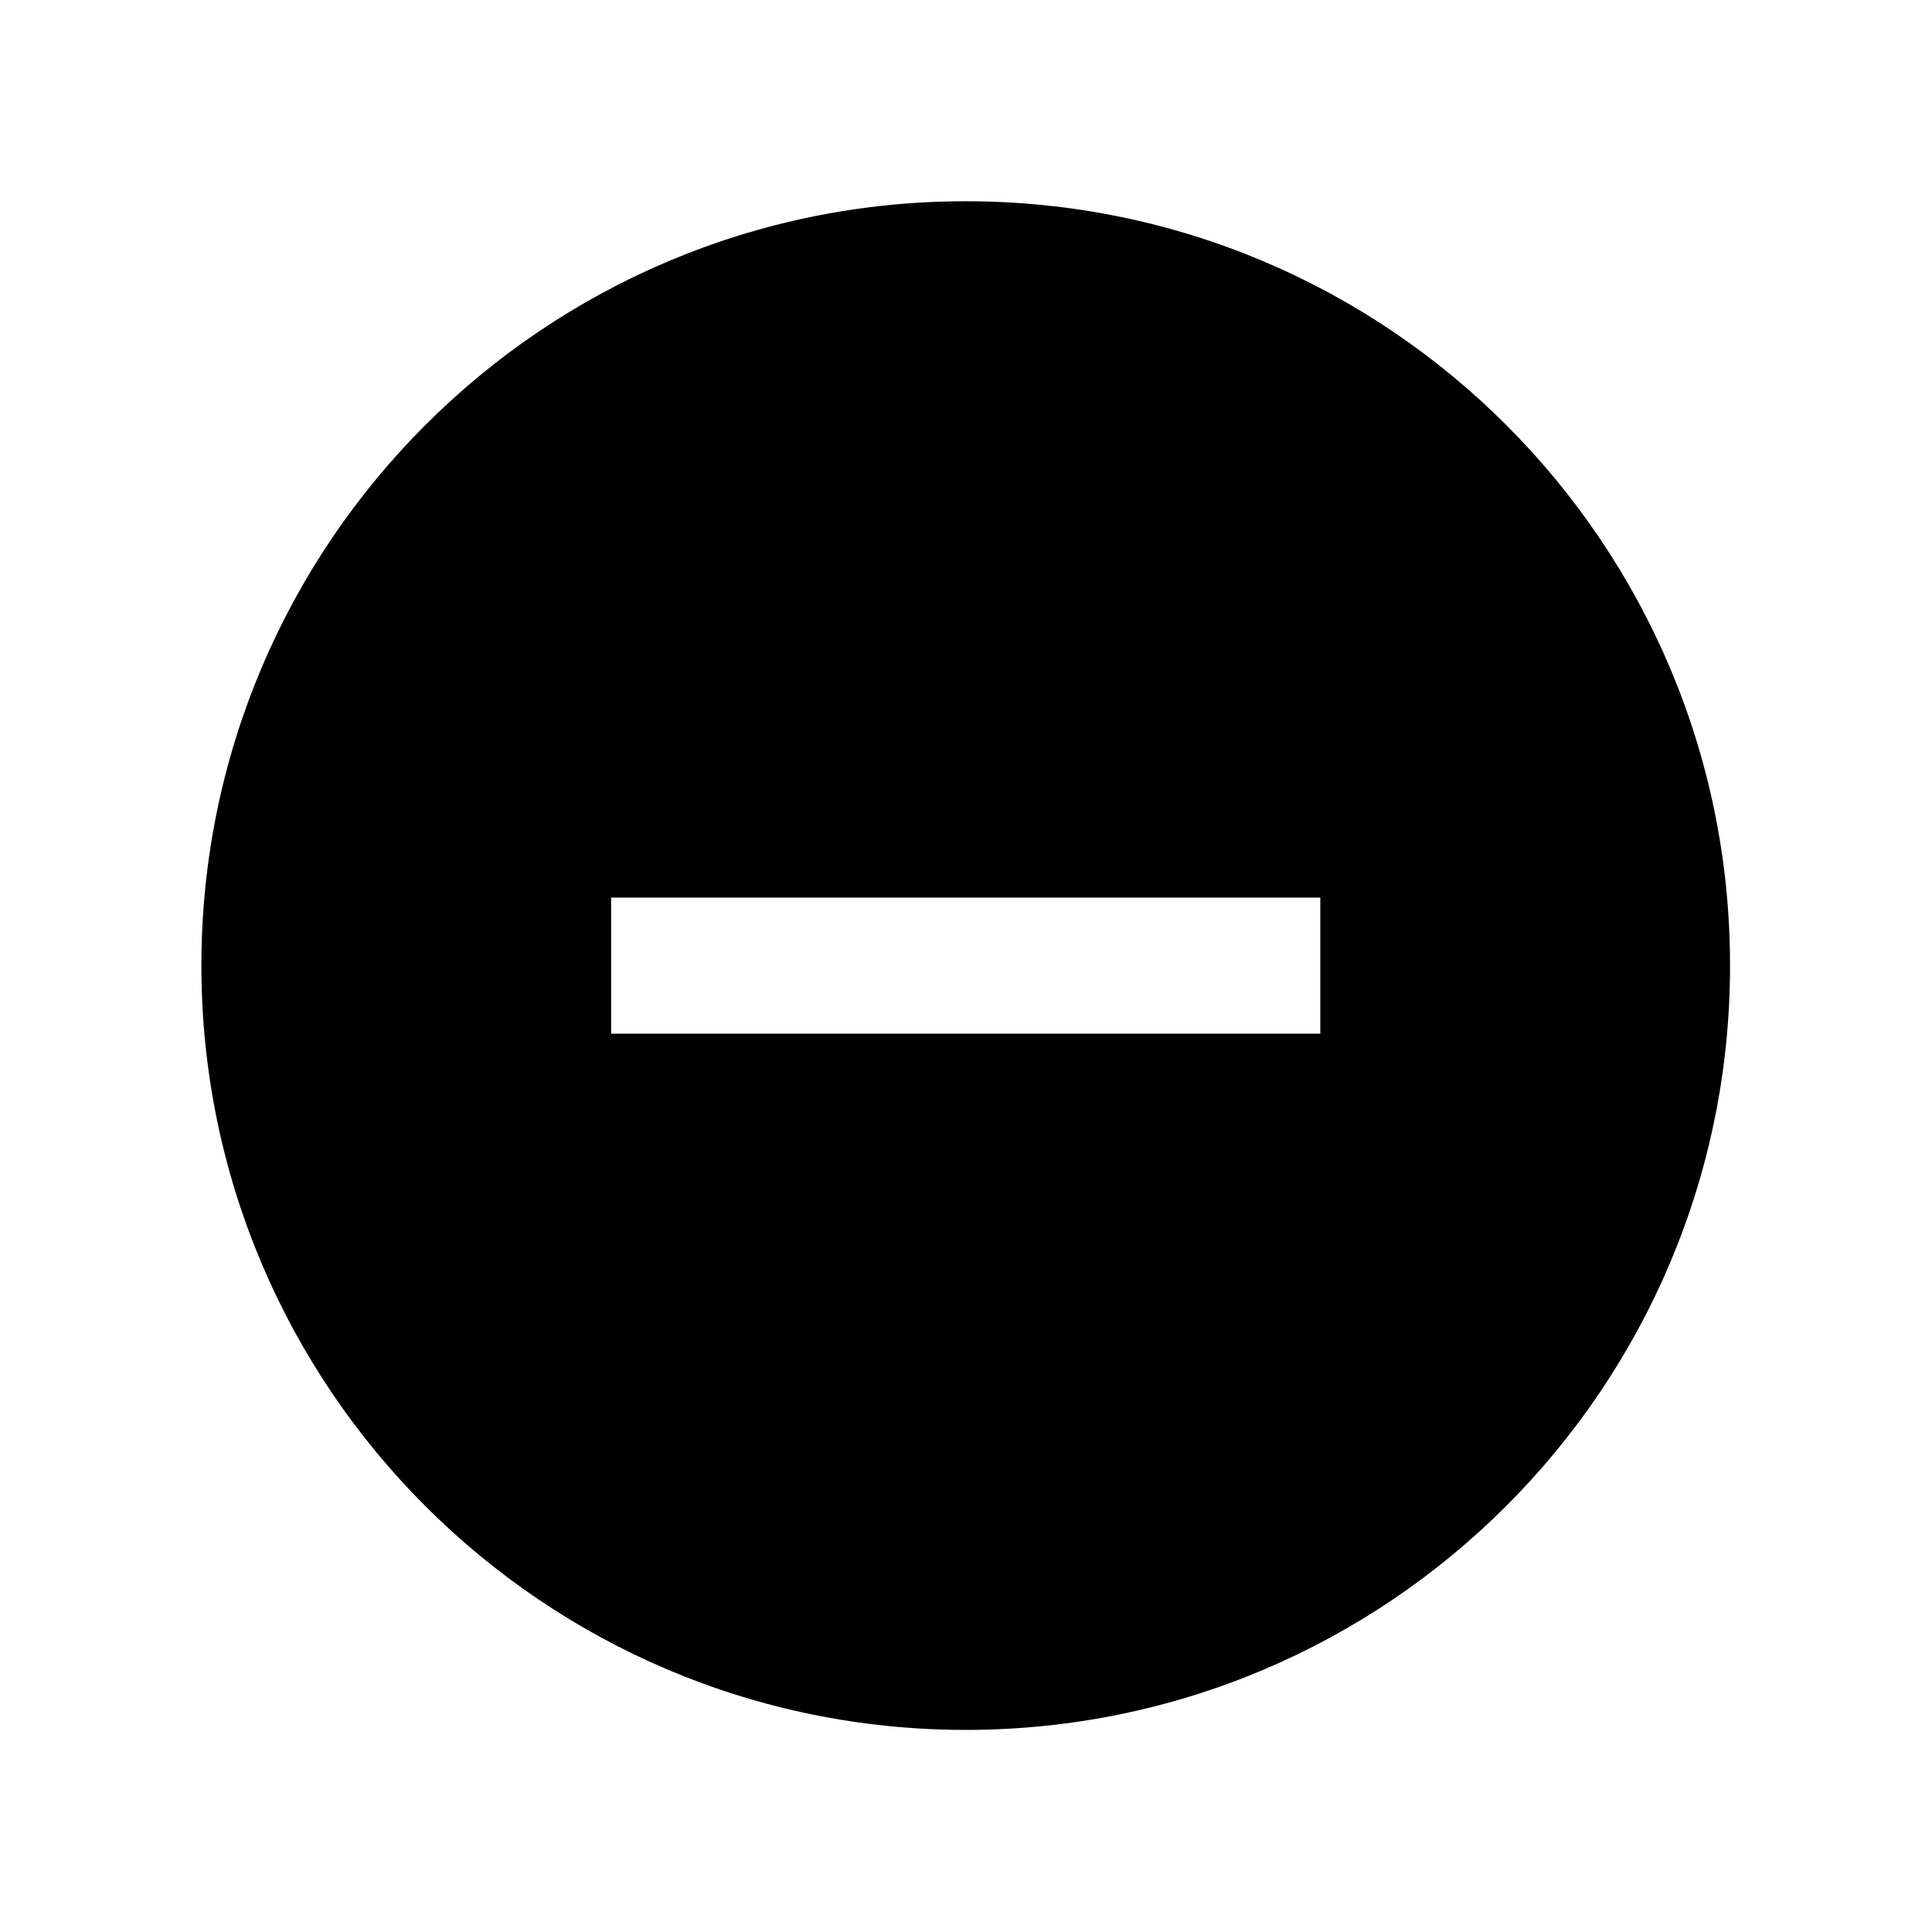
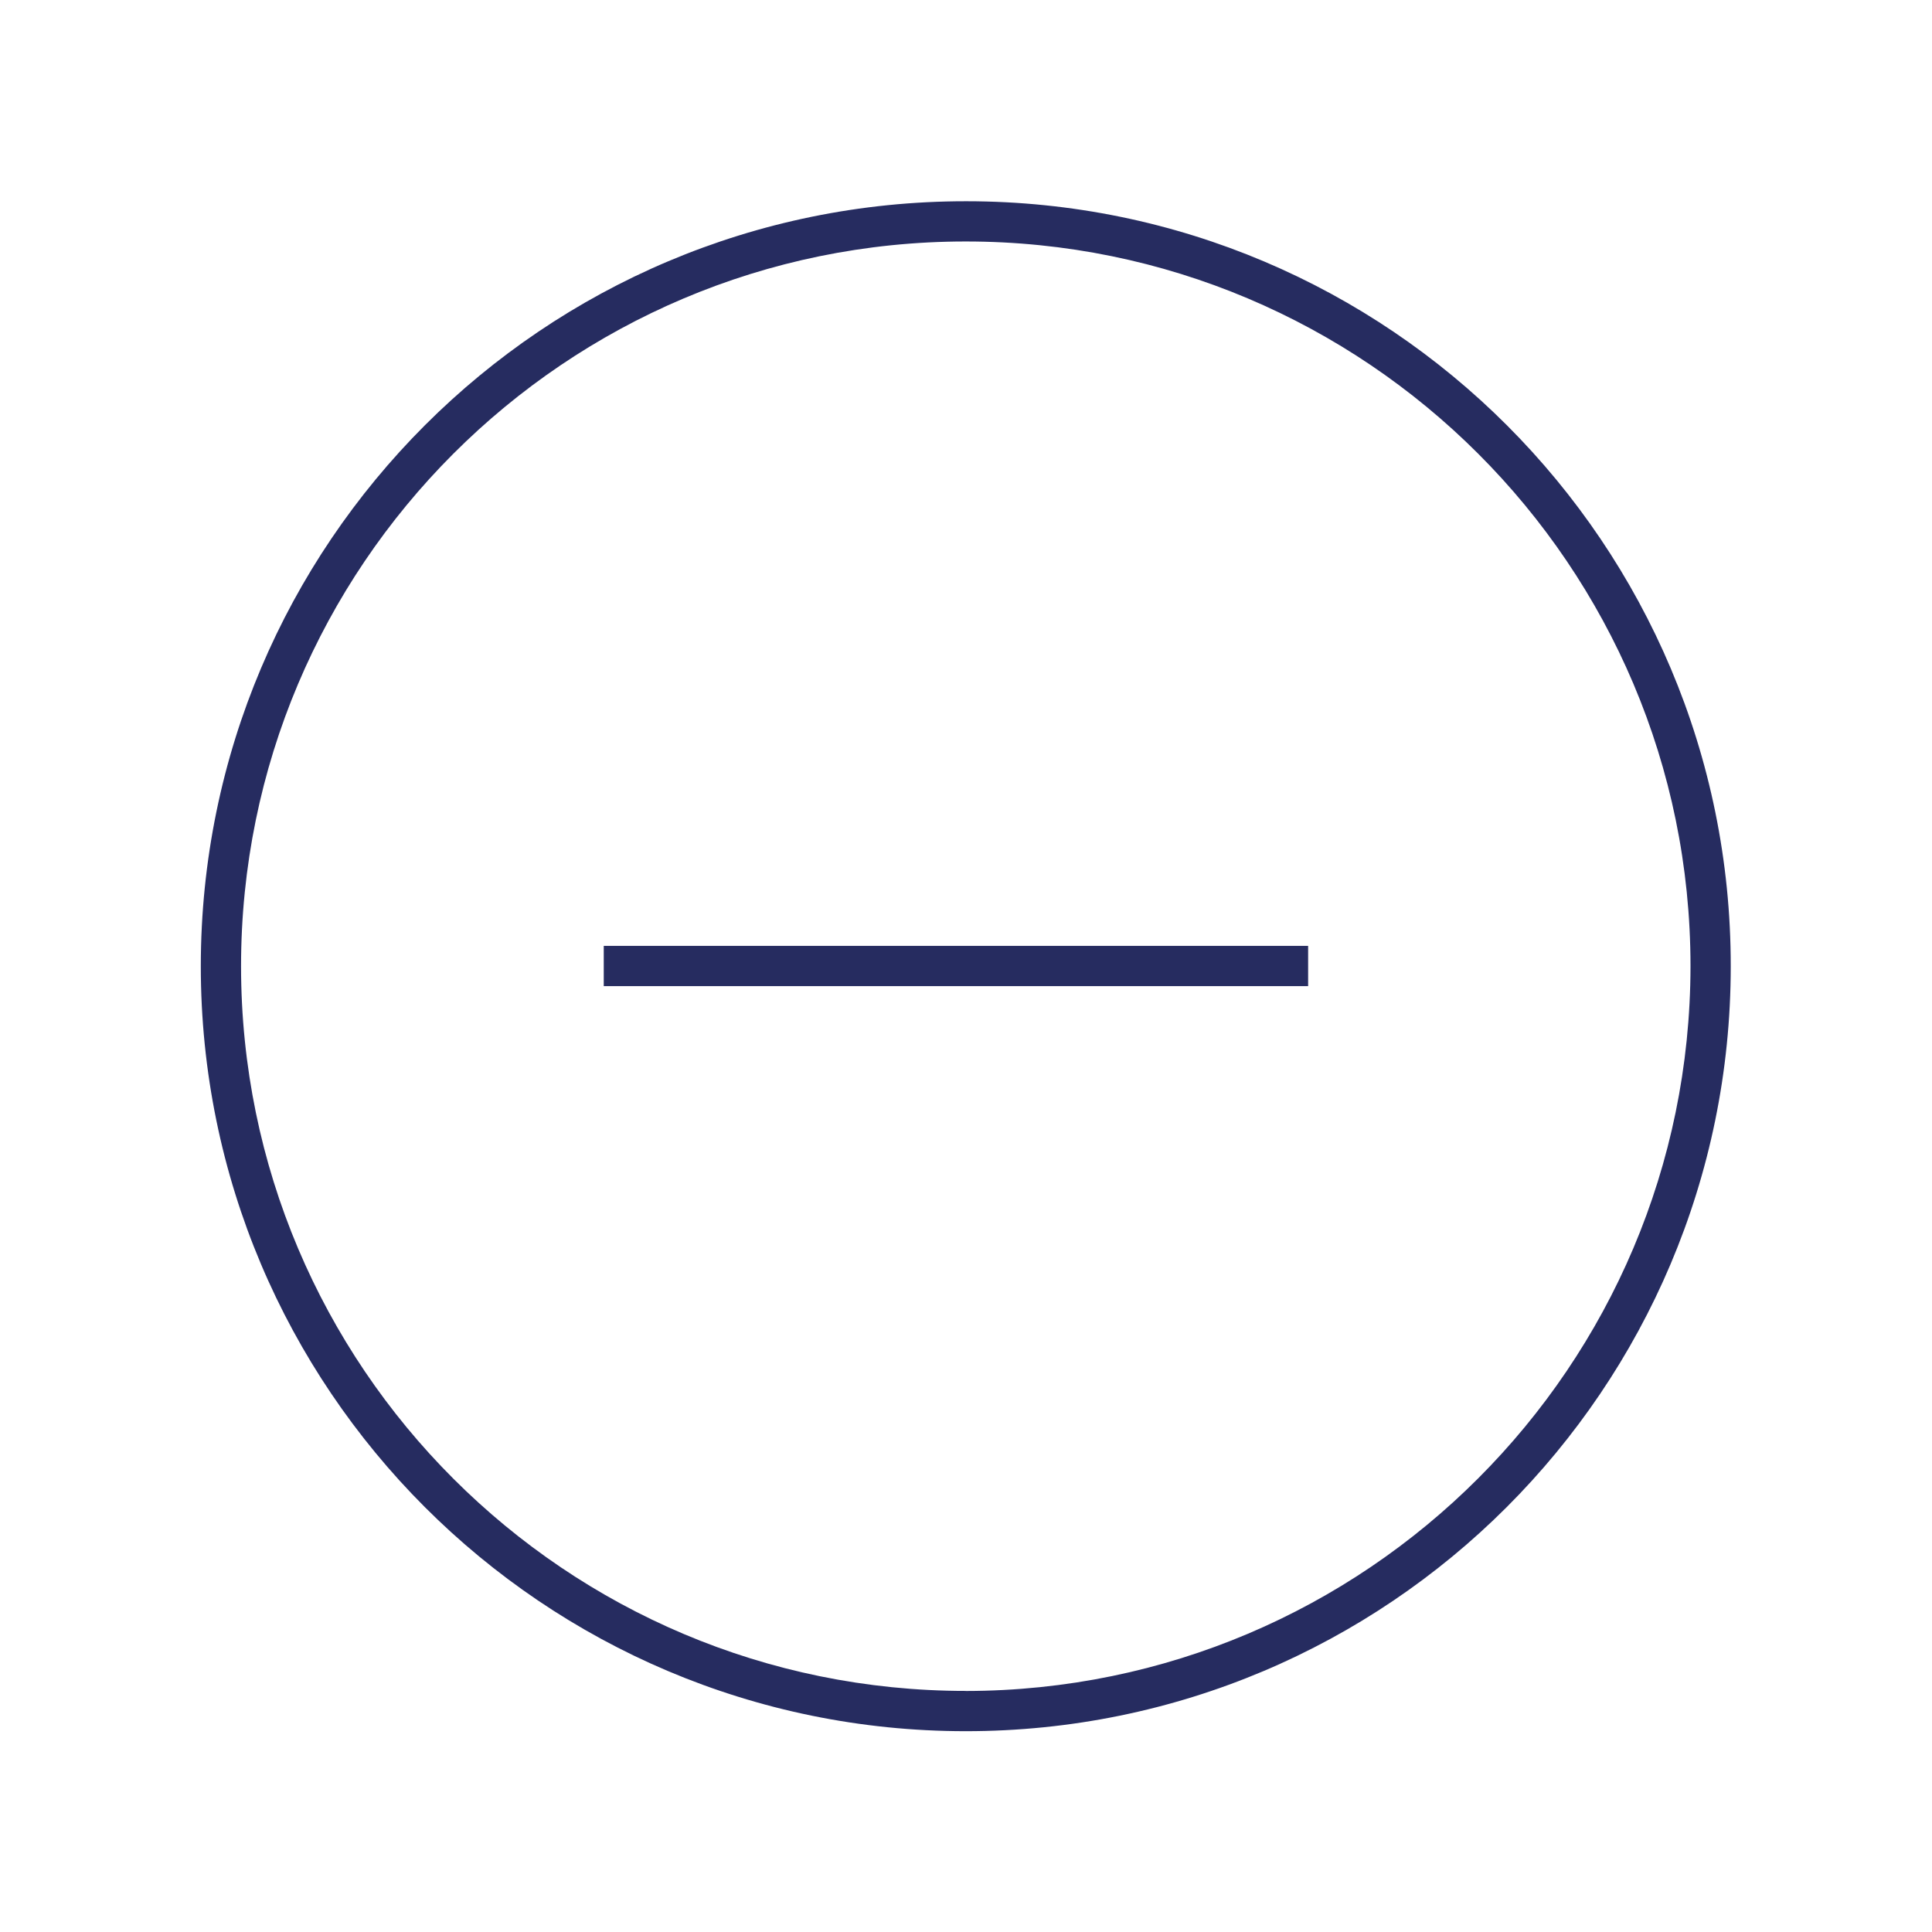
<svg xmlns="http://www.w3.org/2000/svg" width="96" height="96" xml:space="preserve" overflow="hidden">
  <g>
-     <path d="M47.986 10C27.011 10 10.007 27.004 10.007 47.979 10.007 68.954 27.011 85.958 47.986 85.958 68.961 85.958 85.965 68.954 85.965 47.979 85.965 47.978 85.965 47.977 85.965 47.976 85.972 27.01 68.981 10.007 48.015 10 48.005 10 47.996 10 47.986 10ZM65.605 51.36 30.367 51.36 30.367 44.6 65.605 44.6Z" />
+     <path d="M48 10C27.007 9.994 9.984 27.007 9.978 48 9.972 68.993 26.985 86.016 47.978 86.022 68.971 86.028 85.994 69.015 86 48.022 86 48.018 86 48.014 86 48.01 86.011 27.029 69.011 10.011 48.03 10 48.02 10 48.01 10 48 10ZM48 84.021C28.112 84.027 11.984 67.909 11.978 48.021 11.972 28.133 28.09 12.005 47.978 11.999 67.866 11.993 83.994 28.111 84 47.999 84 48.004 84 48.008 84 48.013 83.98 67.889 67.876 83.998 48 84.024Z" fill="#262C60" />
+     <path d="M30 47 65 47 65 49 30 49Z" fill="#262C60" />
  </g>
</svg>
